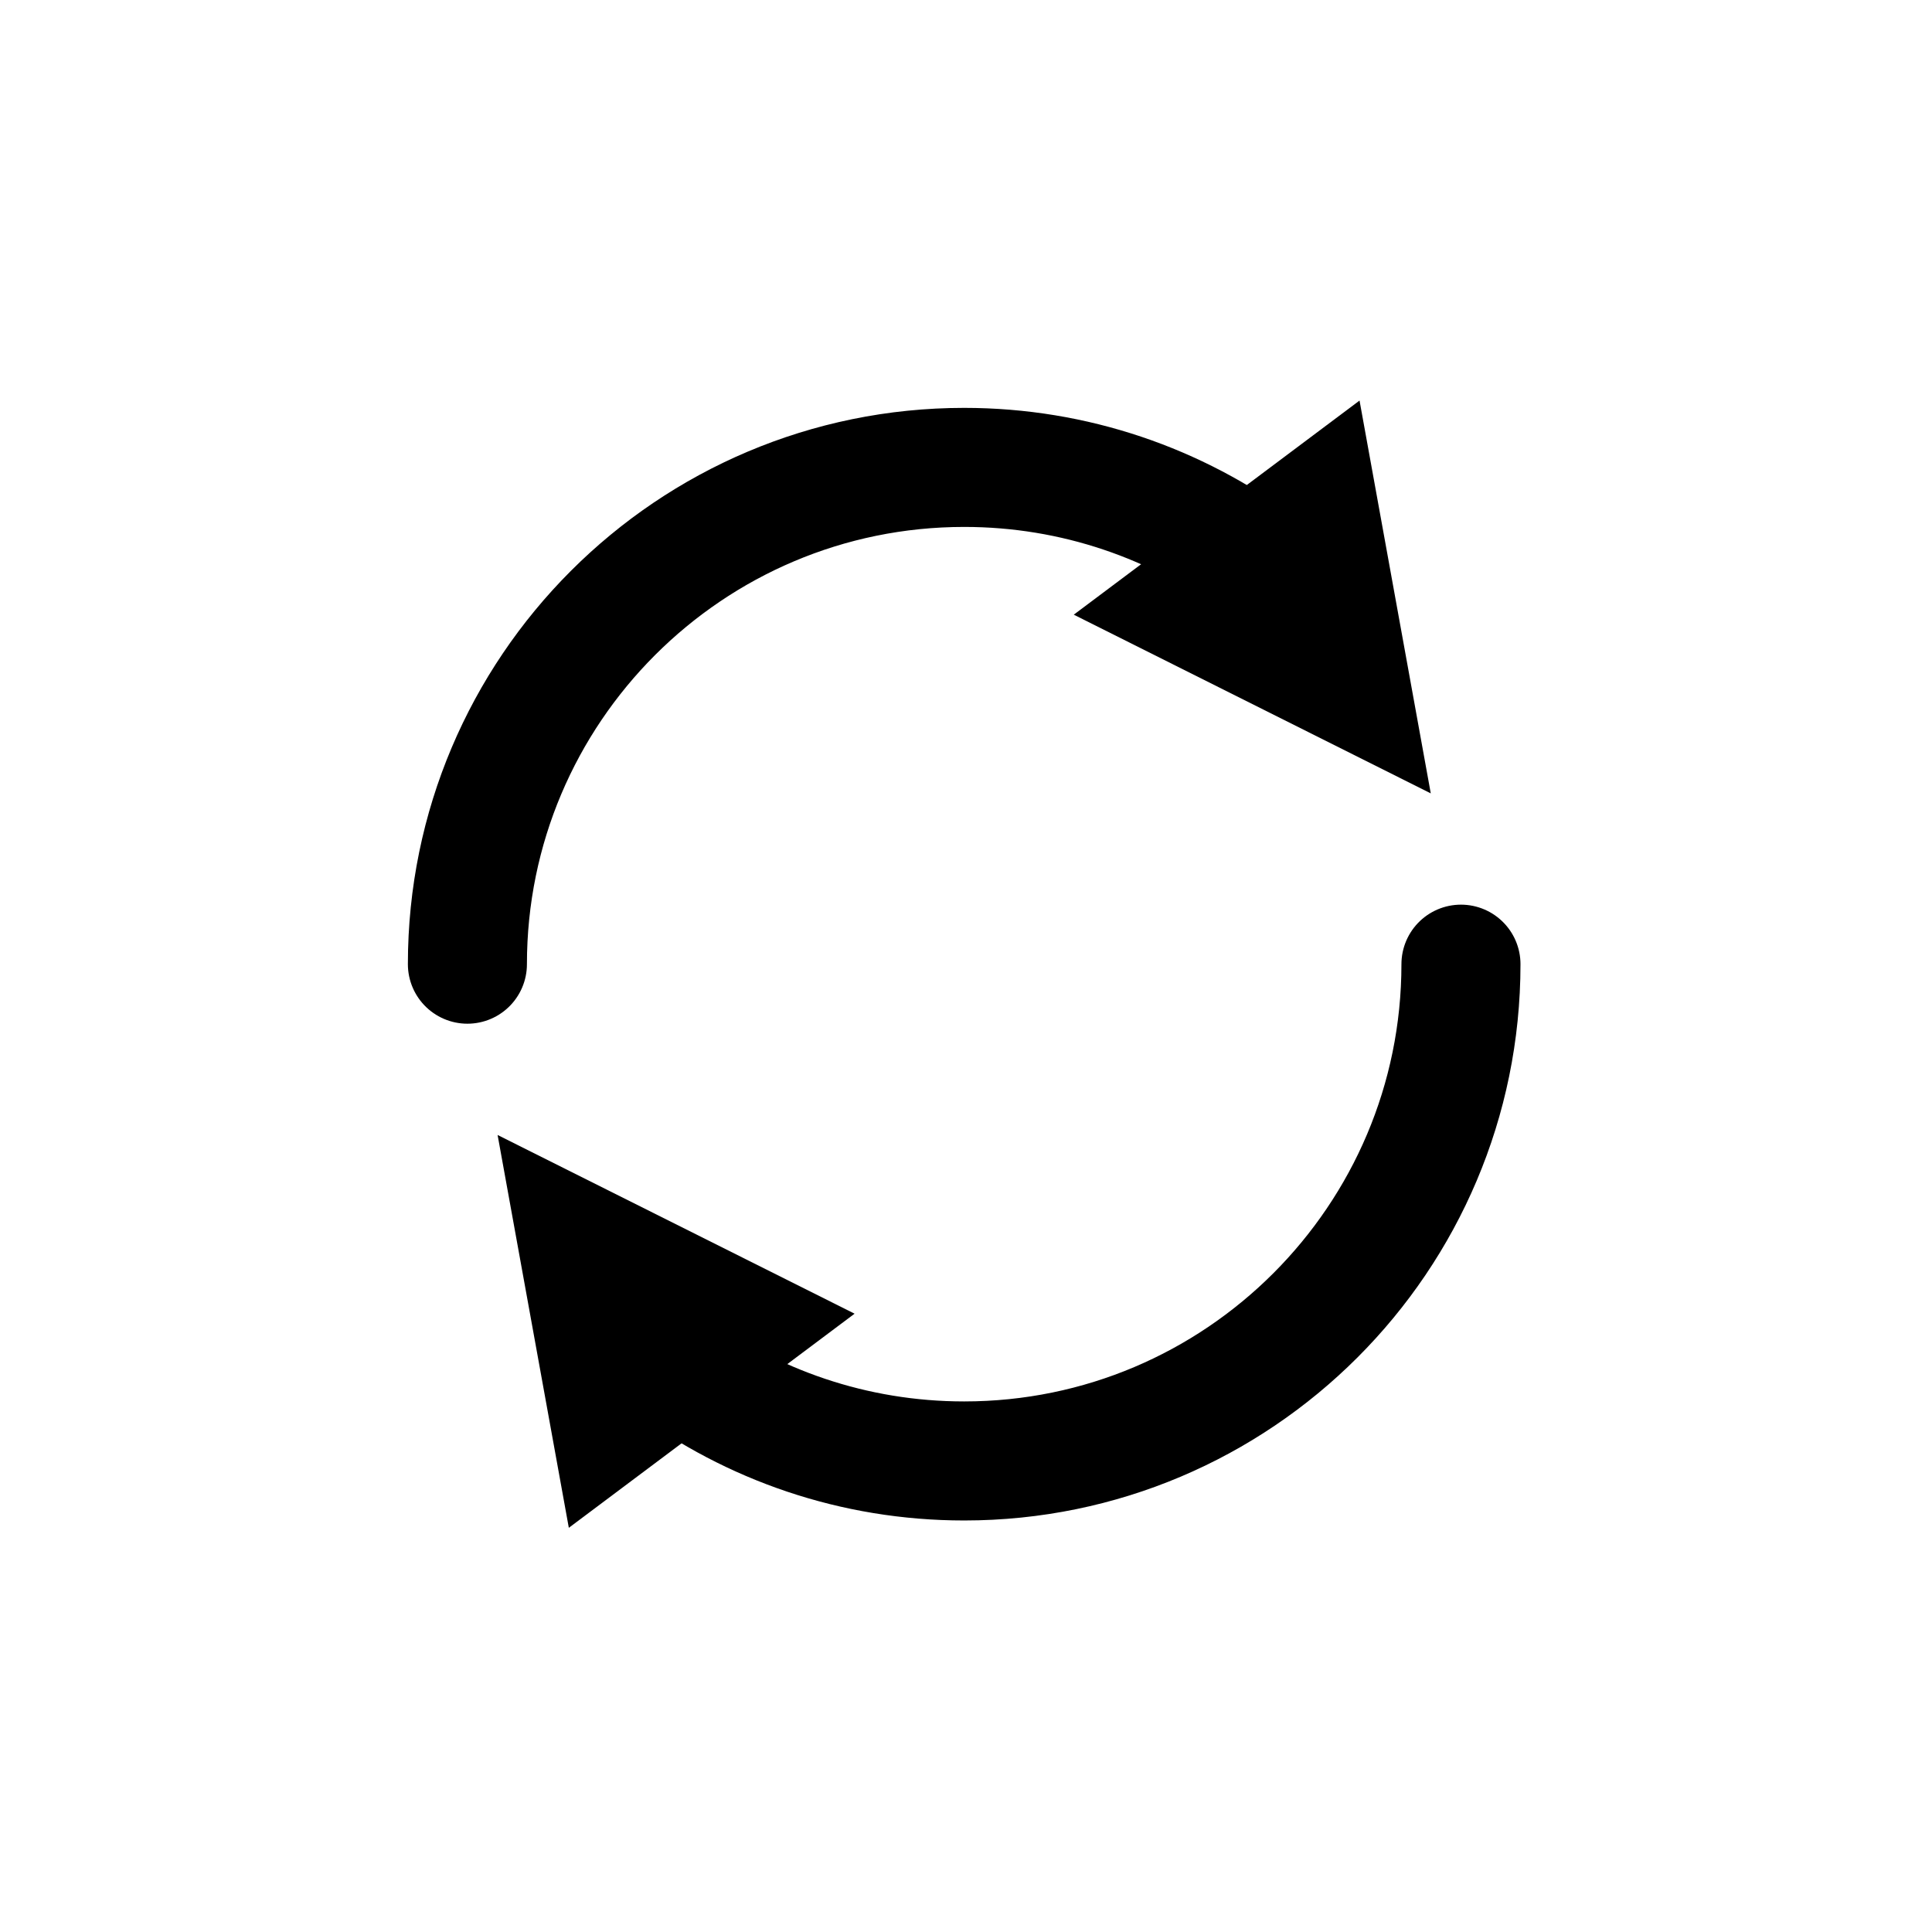
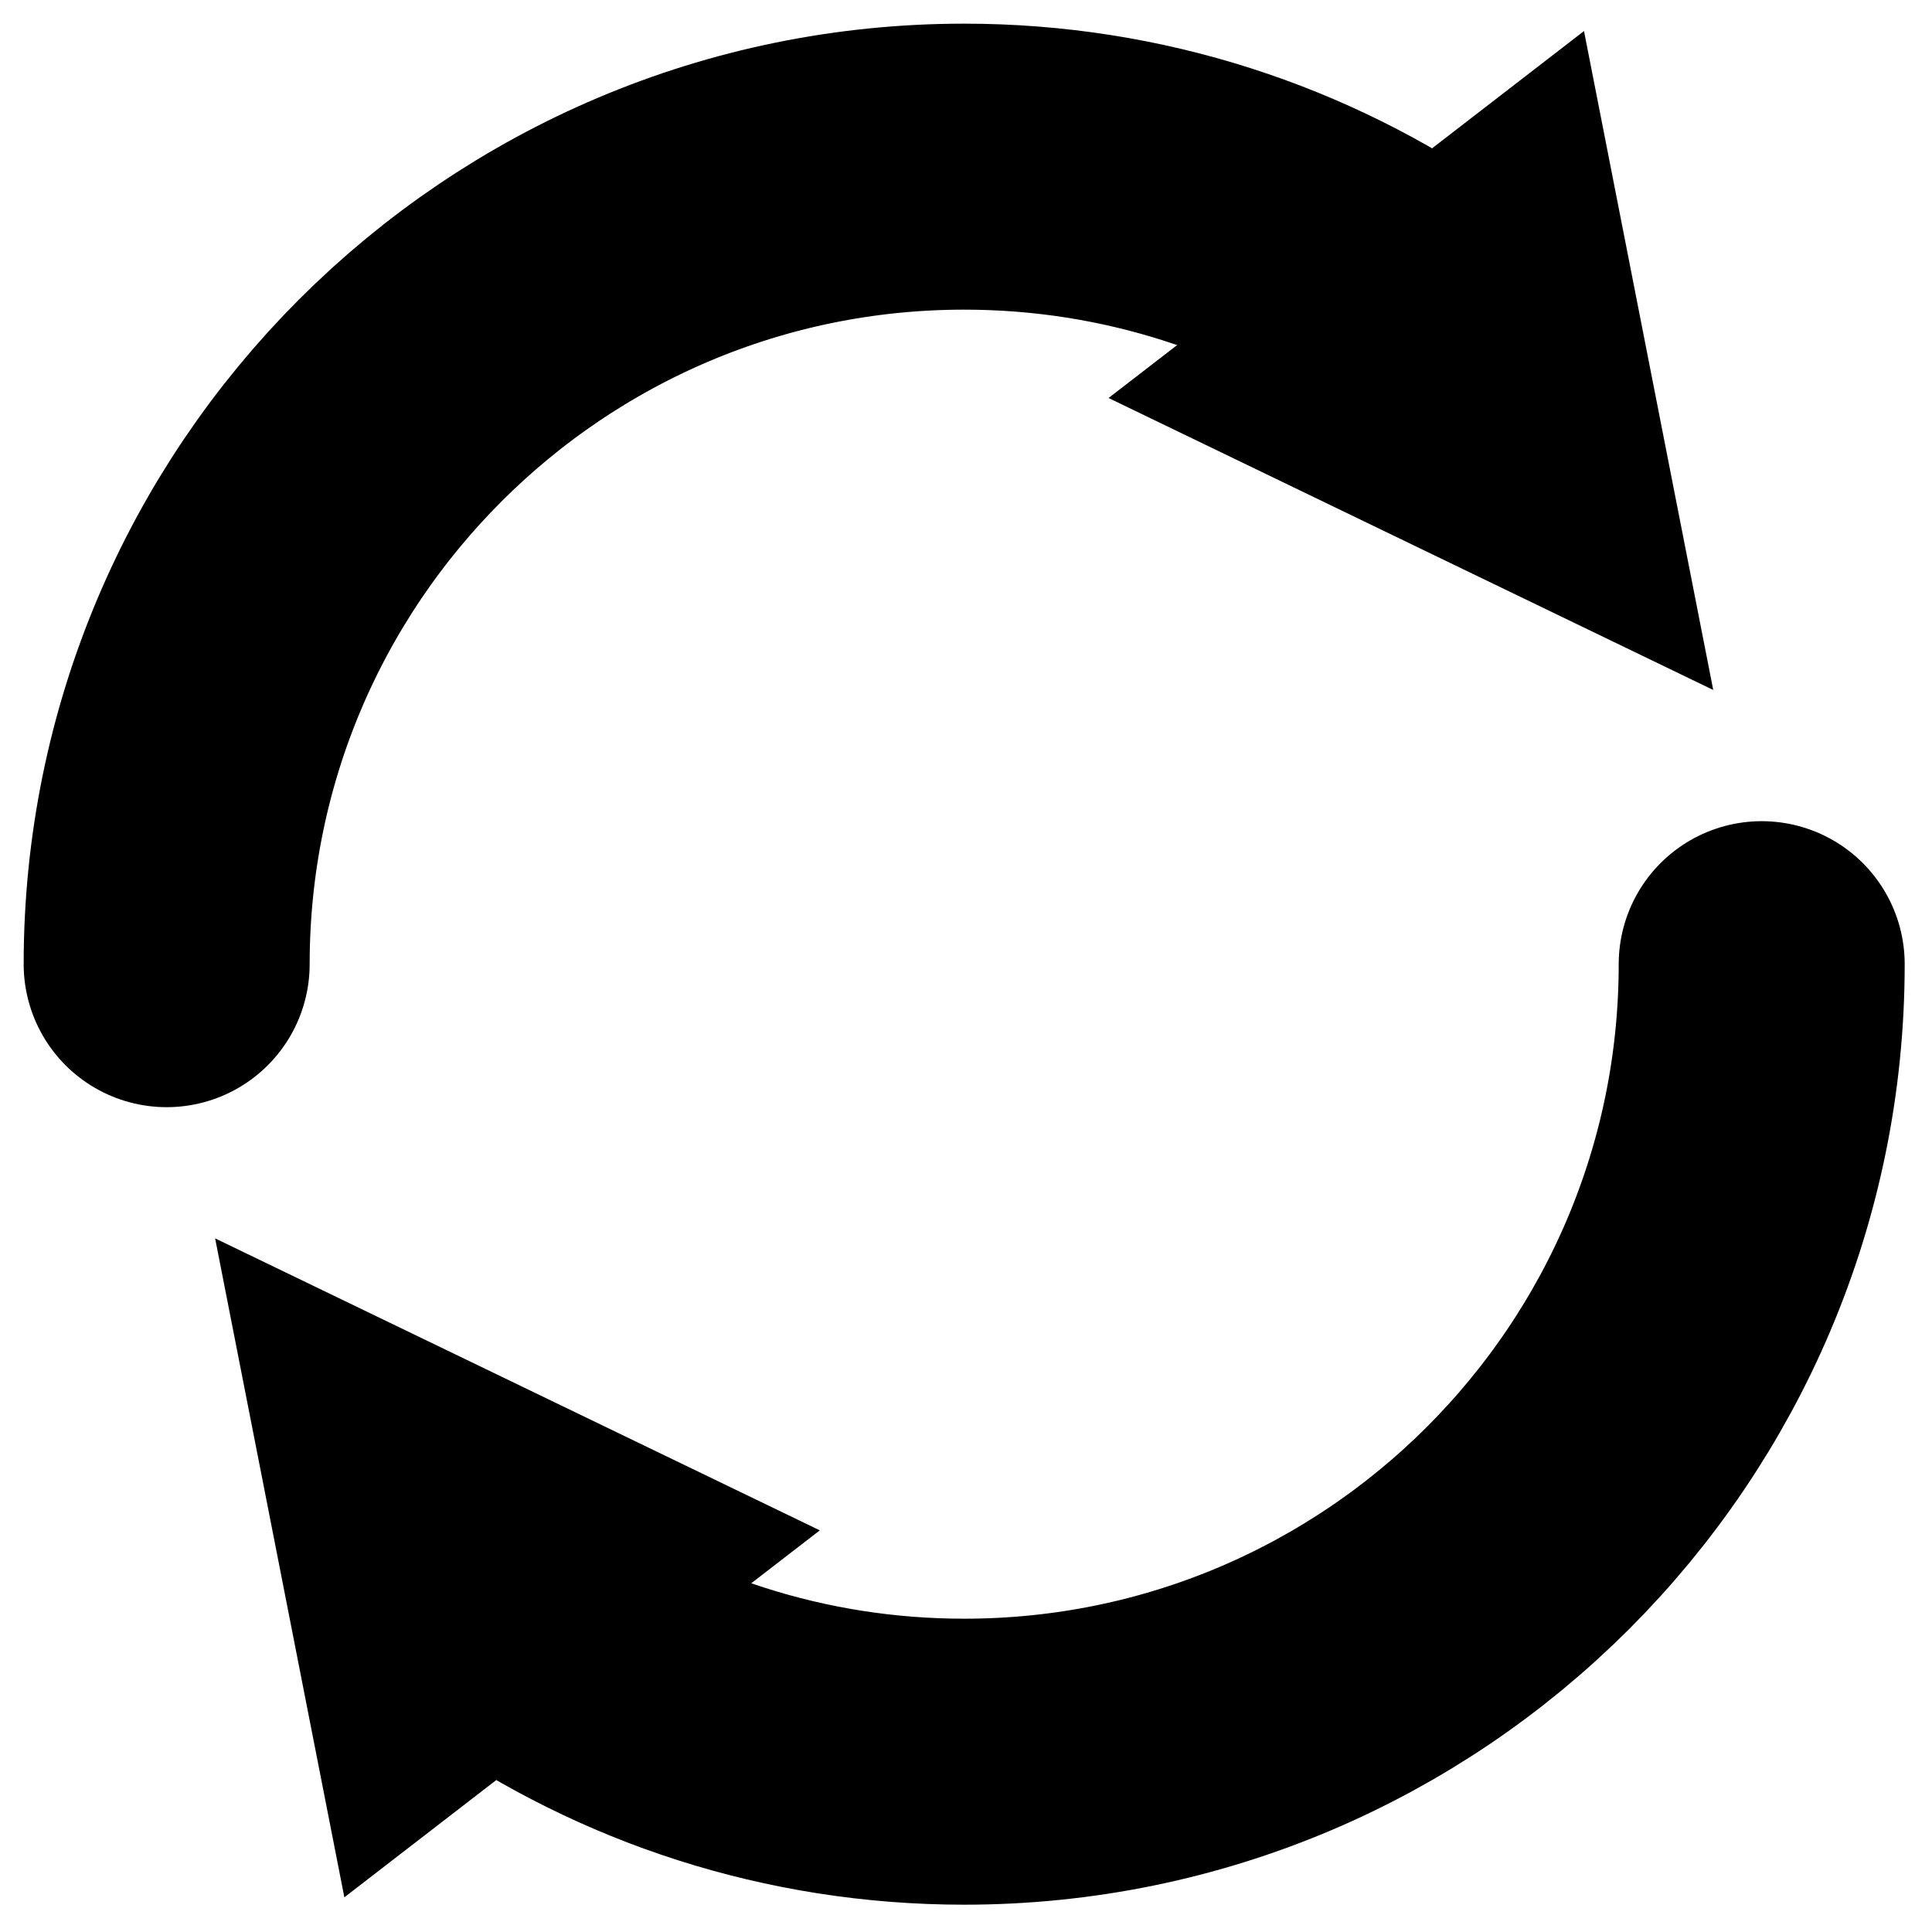
<svg xmlns="http://www.w3.org/2000/svg" width="100%" height="100%" viewBox="0 0 284 284" version="1.1" xml:space="preserve" style="fill-rule:evenodd;clip-rule:evenodd;stroke-linecap:round;stroke-linejoin:round;stroke-miterlimit:1.5;">
  <rect id="Repeat" x="0" y="0" width="283.465" height="283.465" style="fill:none;" />
-   <path d="M199.849,58.881l10.471,57.744l-52.478,-26.269l42.006,-31.474Z" />
-   <path d="M68.707,141.732c0,-40.304 32.722,-73.025 73.025,-73.025c16.252,0 31.27,5.32 43.408,14.313" style="fill:none;stroke:#000;stroke-width:17.5px;" />
-   <path d="M83.616,224.584l-10.471,-57.744l52.478,26.269l-42.006,31.474Z" />
-   <path d="M214.758,141.732c0,40.304 -32.722,73.025 -73.025,73.025c-16.252,0 -31.27,-5.32 -43.408,-14.313" style="fill:none;stroke:#000;stroke-width:17.5px;" />
+   <path d="M232.845,4.563l18.997,96.861l-88.887,-42.919l69.89,-53.942Z" />
+   <path d="M24.499,141.732c0,-64.703 52.531,-117.234 117.234,-117.234c24.884,-0 47.968,7.77 66.956,21.014" style="fill:none;stroke:#000;stroke-width:42.04px;" />
+   <path d="M50.62,278.901l-18.997,-96.861l88.887,42.919l-69.89,53.942Z" />
+   <path d="M258.966,141.732c0,64.703 -52.531,117.234 -117.234,117.234c-24.884,0 -47.968,-7.77 -66.956,-21.014" style="fill:none;stroke:#000;stroke-width:42.04px;" />
</svg>
